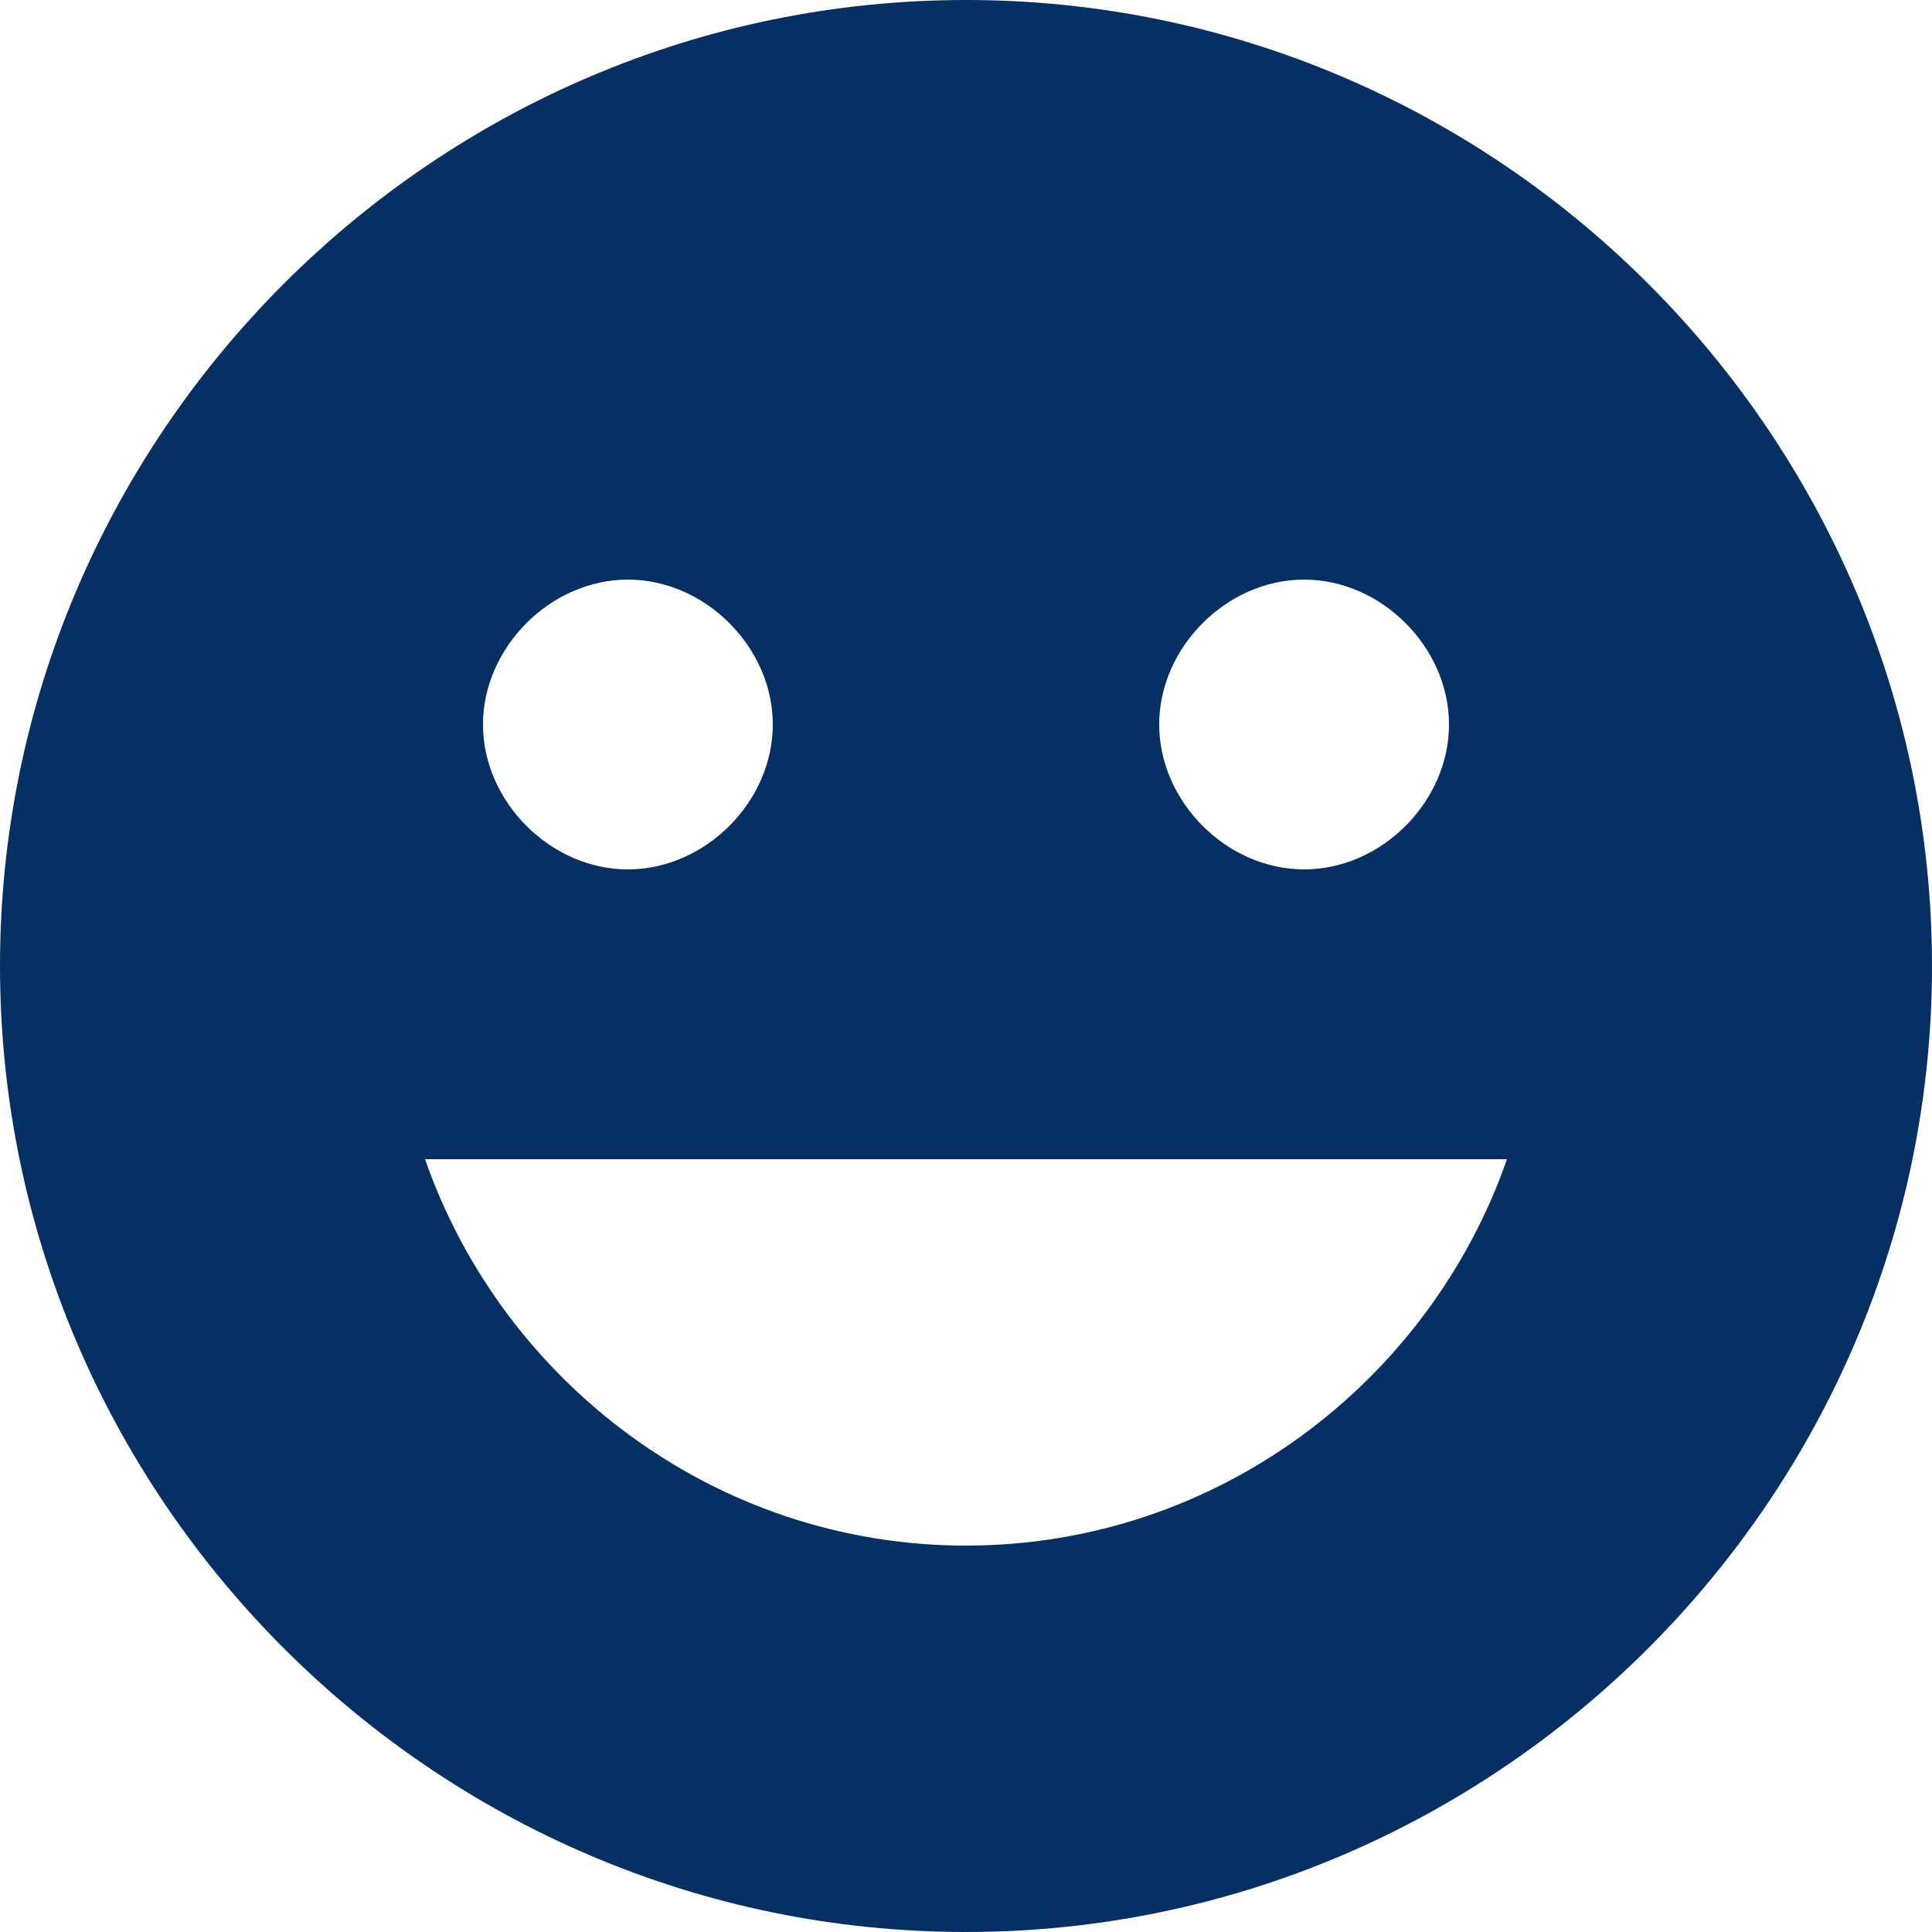
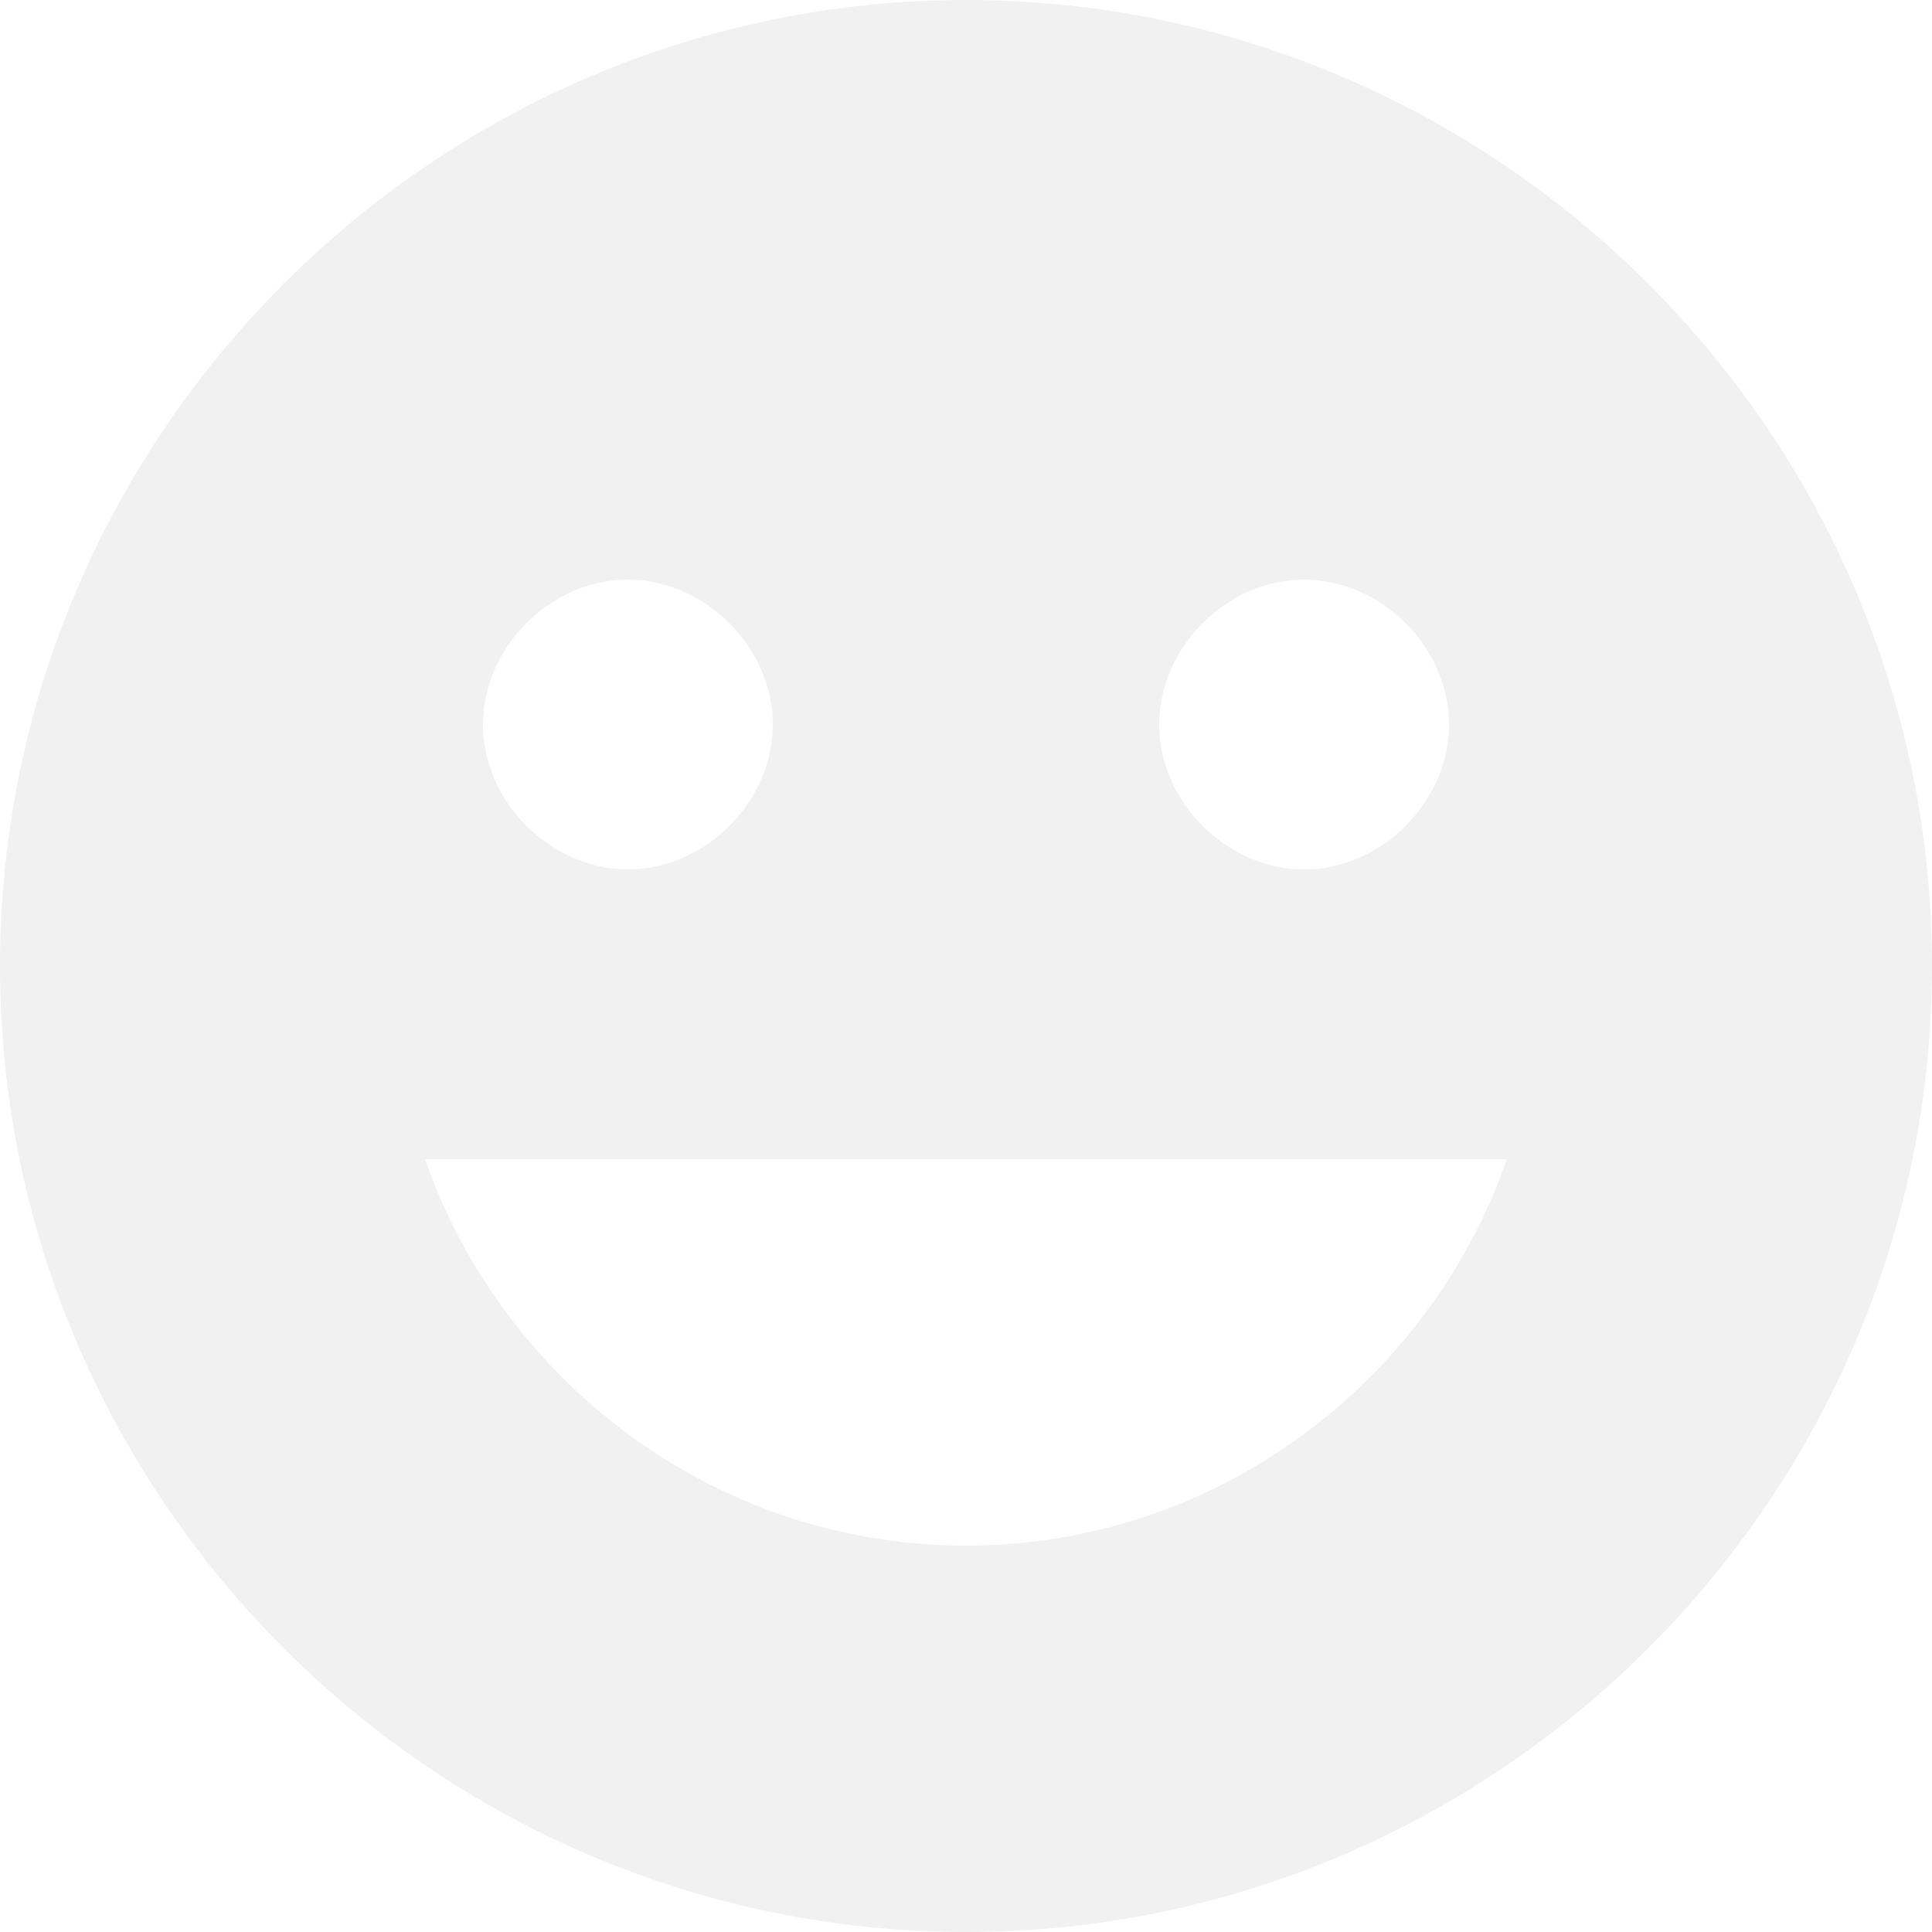
<svg xmlns="http://www.w3.org/2000/svg" version="1.1" id="Capa_1" x="0px" y="0px" width="512px" height="512px" viewBox="0 0 510 510" style="enable-background:new 0 0 510 510;" xml:space="preserve">
  <g>
    <g id="mood">
-       <path d="M255,0C114.75,0,0,114.75,0,255s114.75,255,255,255s255-114.75,255-255S395.25,0,255,0z M344.25,153    c20.4,0,38.25,17.85,38.25,38.25s-17.85,38.25-38.25,38.25S306,211.65,306,191.25S323.85,153,344.25,153z M165.75,153    c20.4,0,38.25,17.85,38.25,38.25s-17.85,38.25-38.25,38.25s-38.25-17.85-38.25-38.25S145.35,153,165.75,153z M255,408    c-66.3,0-122.4-43.35-142.8-102h285.6C377.4,364.65,321.3,408,255,408z" fill="#062f63" />
+       <path d="M255,0C114.75,0,0,114.75,0,255s114.75,255,255,255s255-114.75,255-255S395.25,0,255,0z M344.25,153    c20.4,0,38.25,17.85,38.25,38.25s-17.85,38.25-38.25,38.25S306,211.65,306,191.25S323.85,153,344.25,153z M165.75,153    c20.4,0,38.25,17.85,38.25,38.25s-17.85,38.25-38.25,38.25s-38.25-17.85-38.25-38.25S145.35,153,165.75,153z M255,408    c-66.3,0-122.4-43.35-142.8-102h285.6C377.4,364.65,321.3,408,255,408z" fill="#f1f1f1" />
    </g>
  </g>
  <g>
</g>
  <g>
</g>
  <g>
</g>
  <g>
</g>
  <g>
</g>
  <g>
</g>
  <g>
</g>
  <g>
</g>
  <g>
</g>
  <g>
</g>
  <g>
</g>
  <g>
</g>
  <g>
</g>
  <g>
</g>
  <g>
</g>
</svg>
